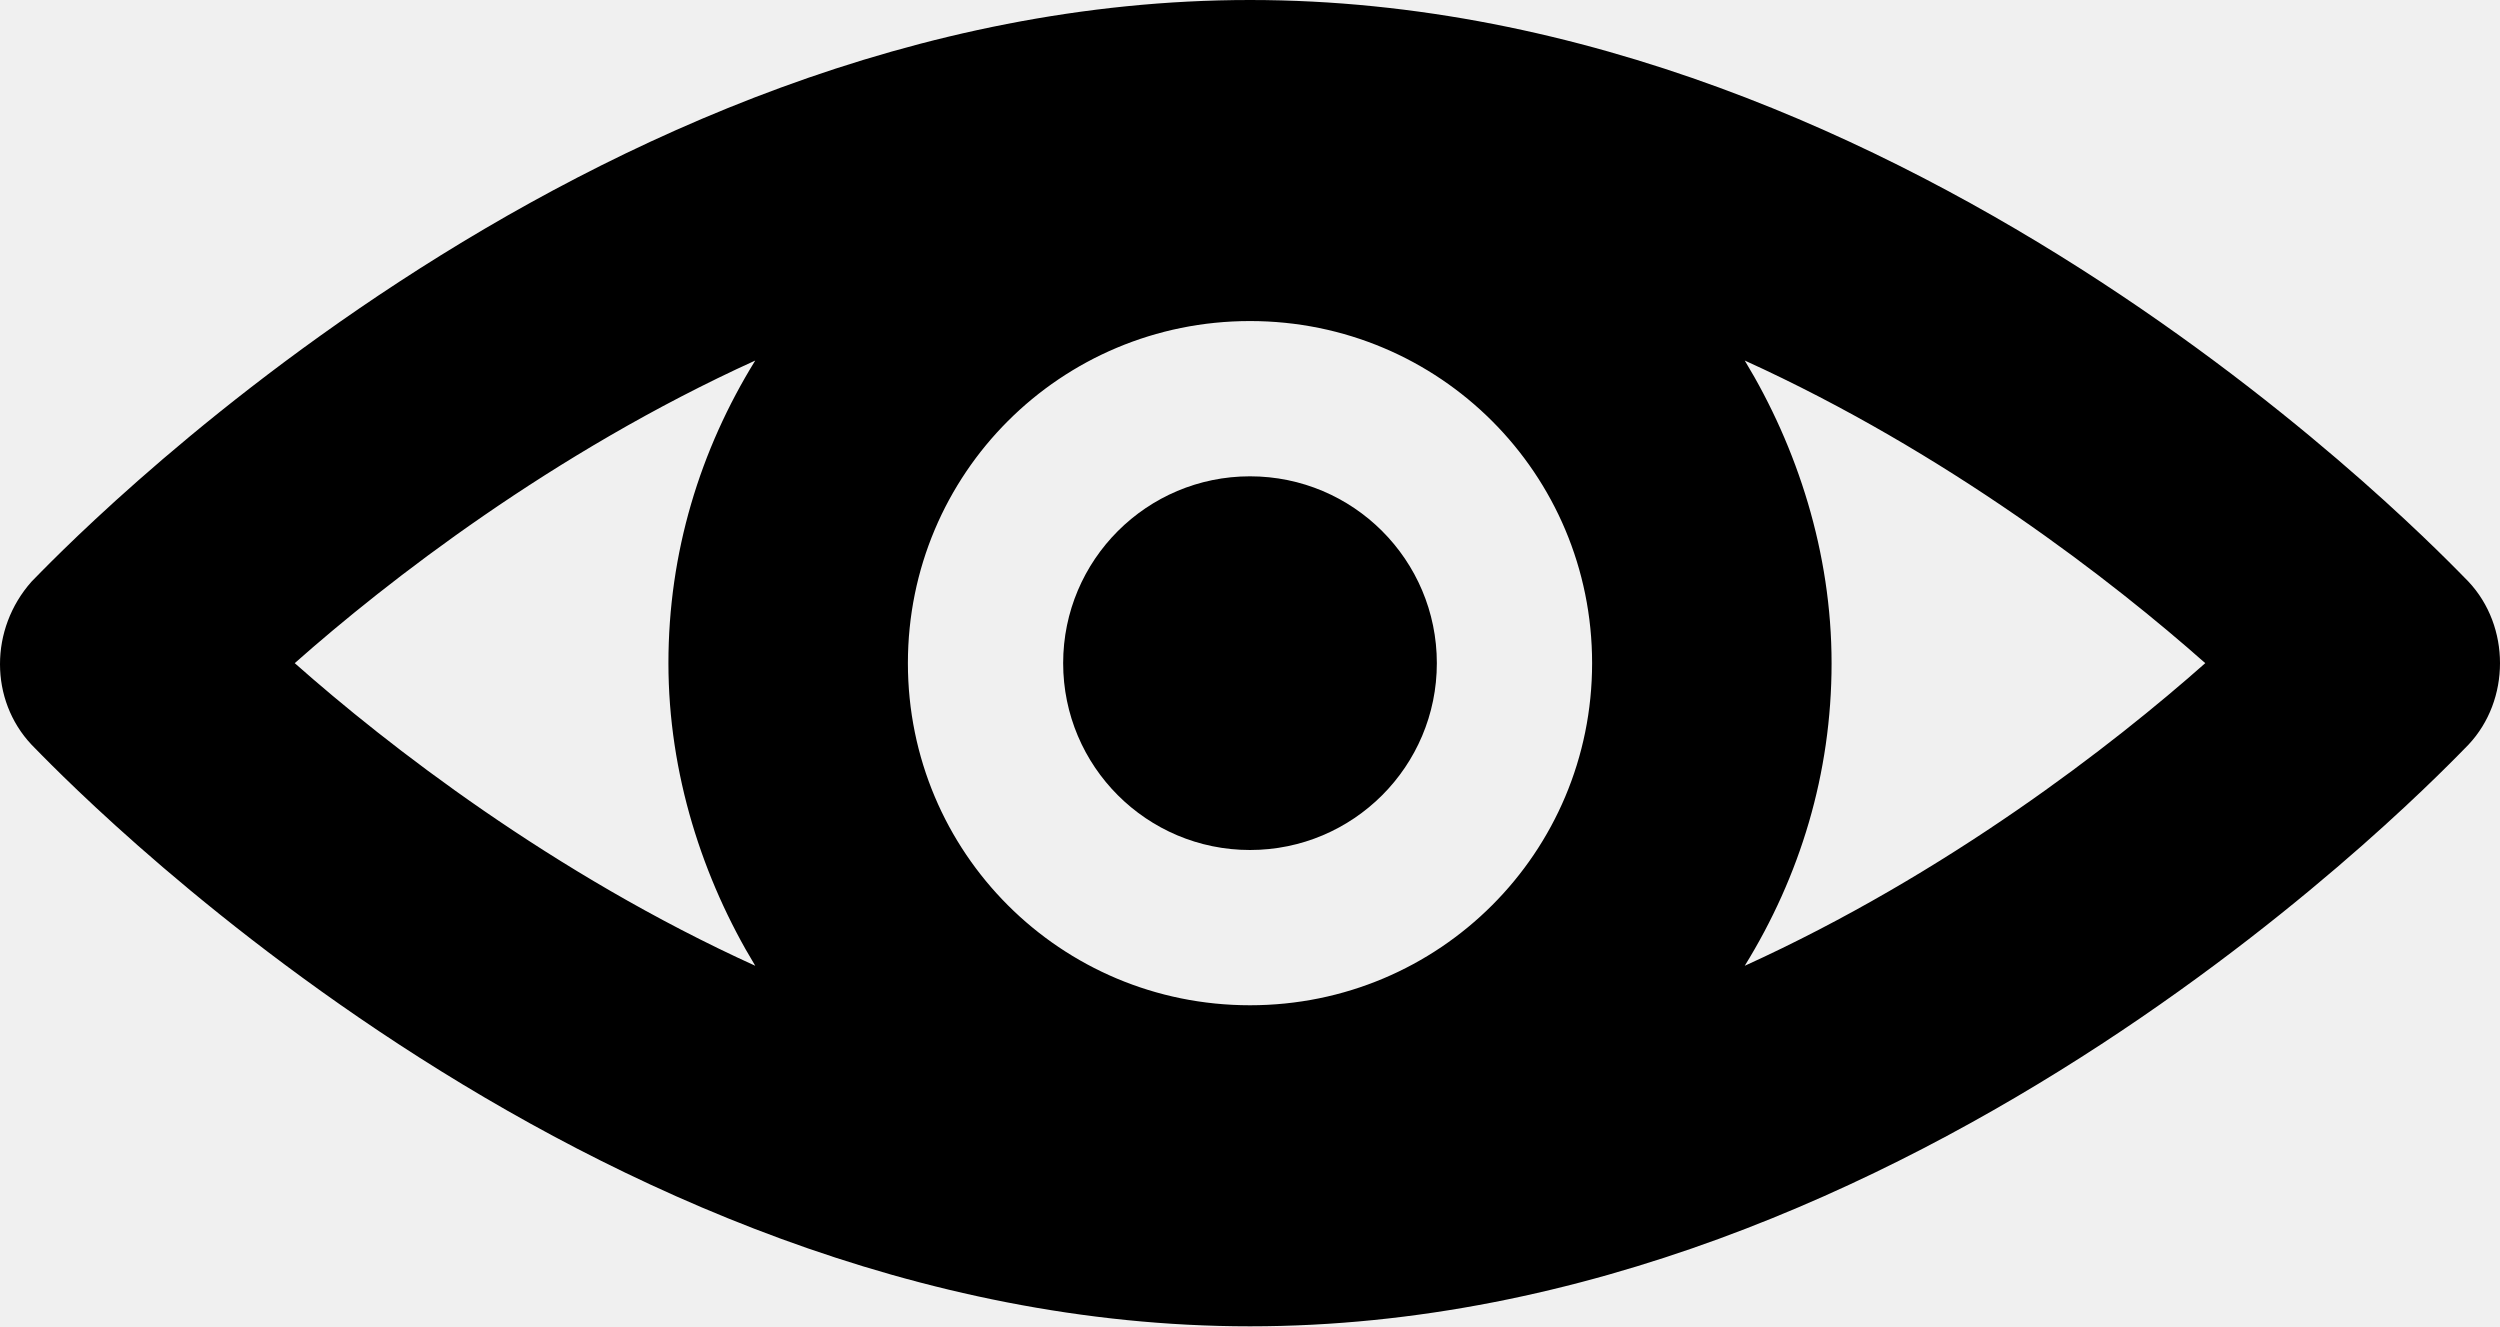
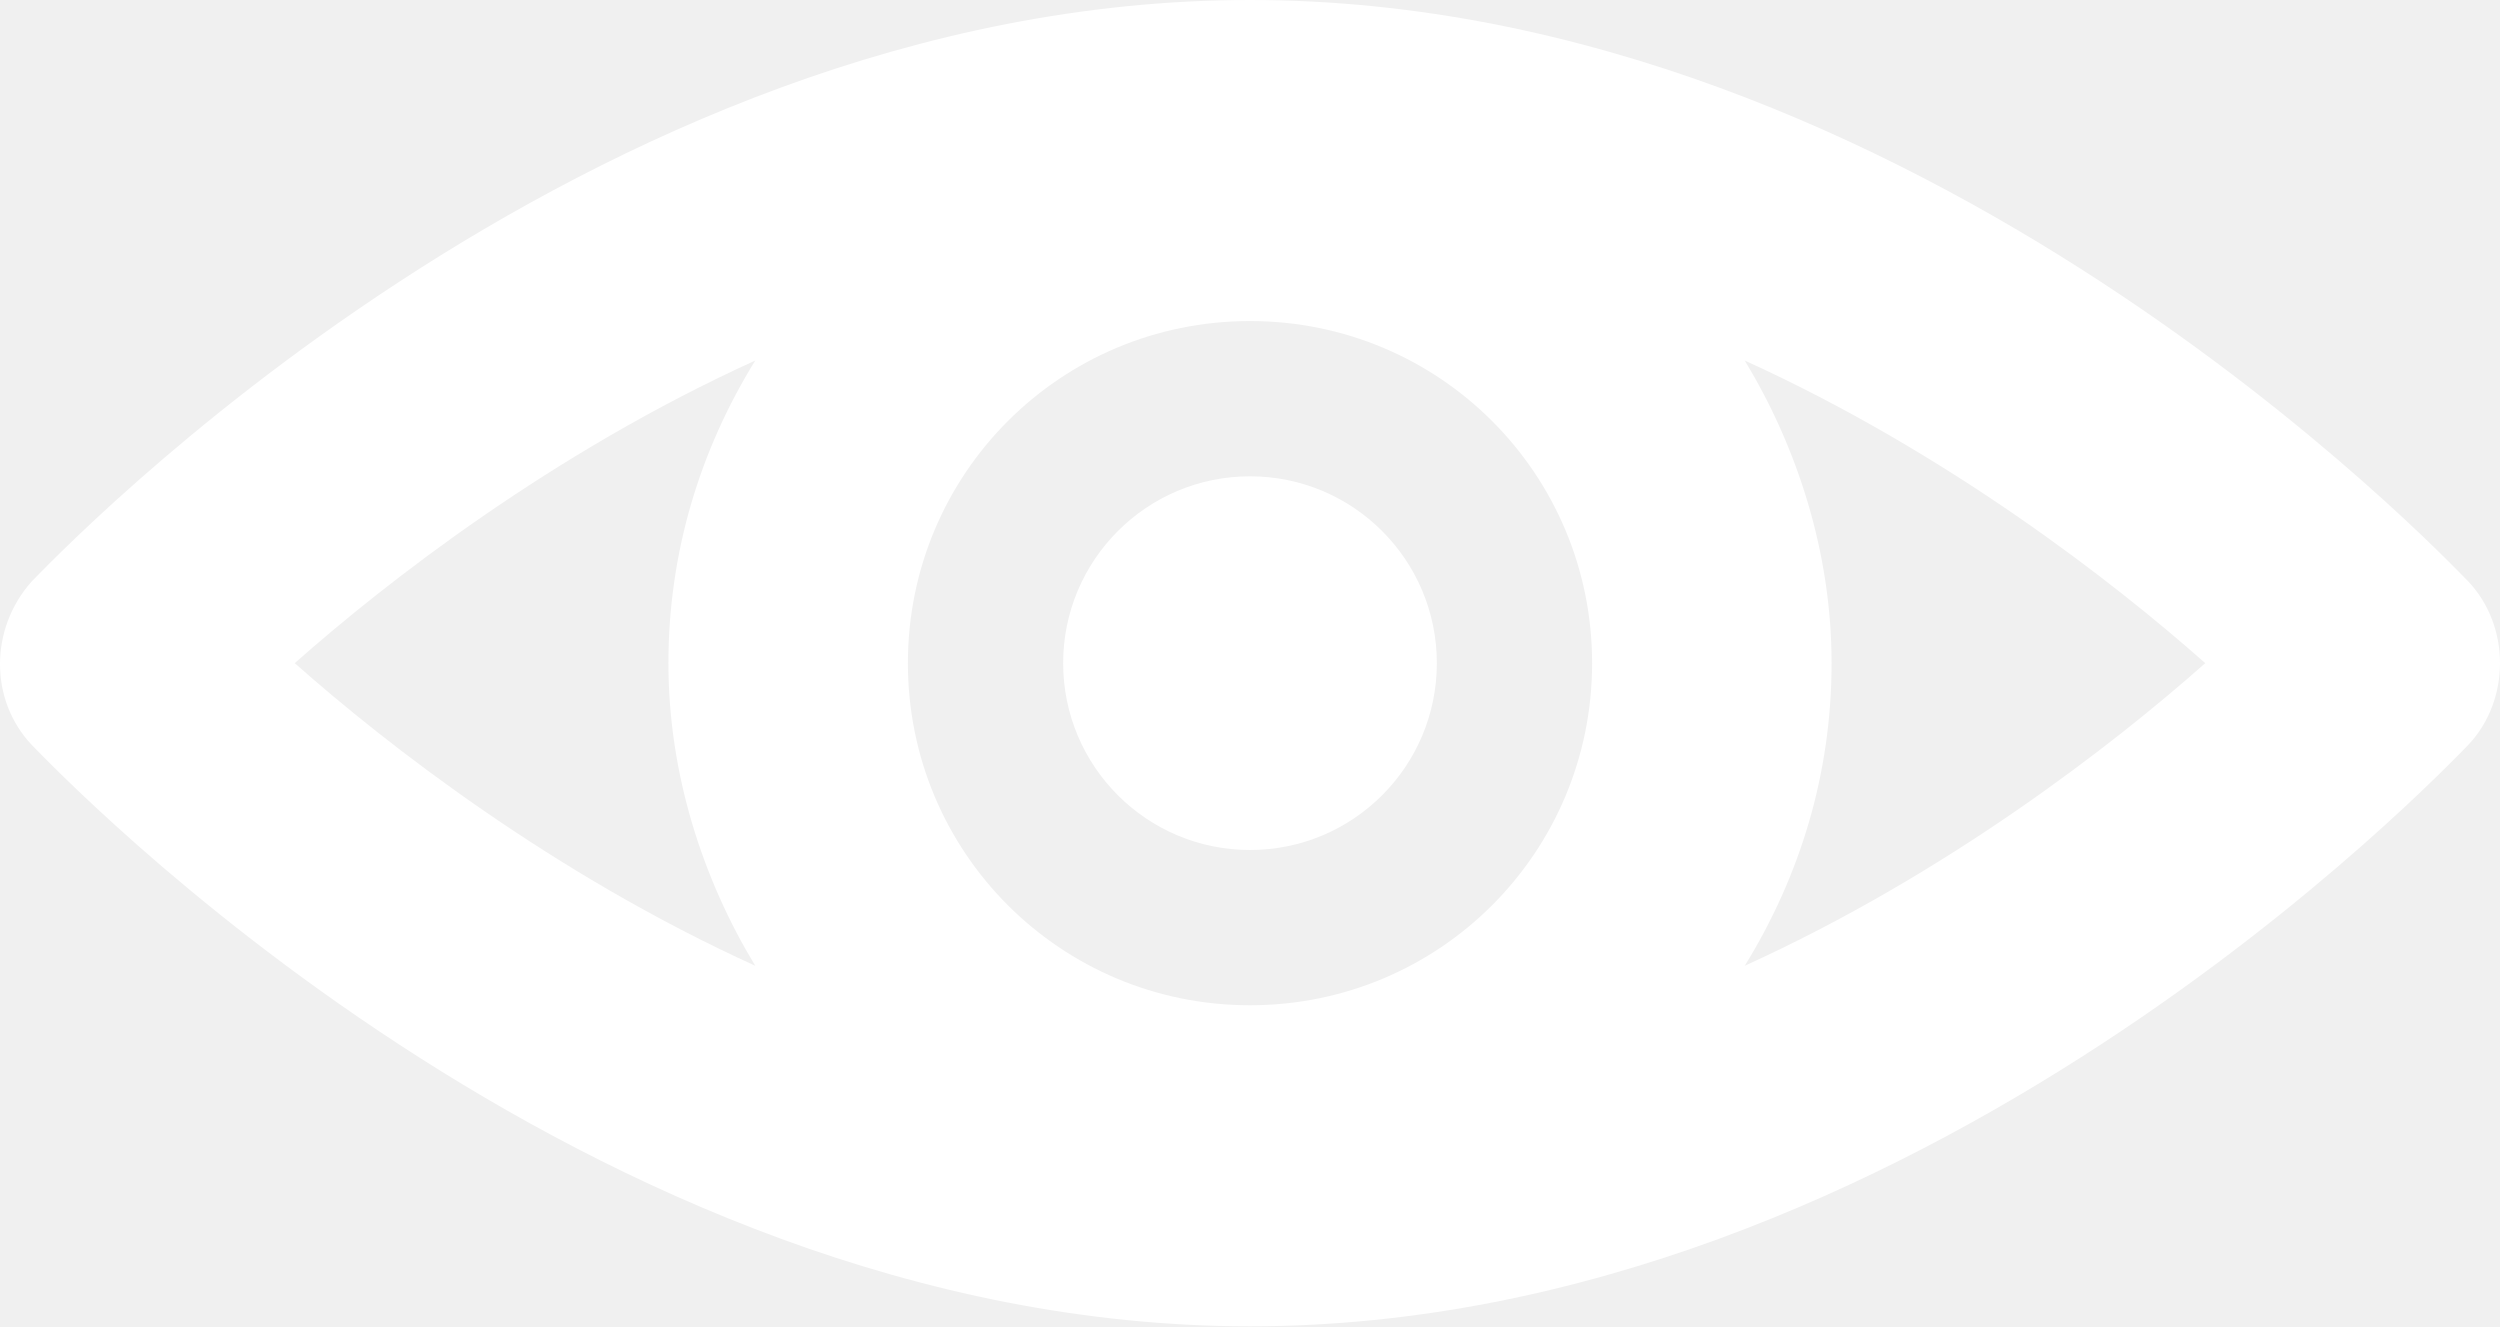
<svg xmlns="http://www.w3.org/2000/svg" version="1.1" x="0px" y="0px" viewBox="0 0 95 50.4" xml:space="preserve" id="svg26" width="95" height="50.4">
  <defs id="defs30" />
-   <g id="g16" transform="translate(-2.5,-24.8)">
-     <path d="M 96.3,46.9 C 95.4,46 75.4,24.8 50,24.8 24.6,24.8 4.6,46 3.7,46.9 2.1,48.7 2.1,51.4 3.7,53.1 4.6,54 24.6,75.2 50,75.2 75.4,75.2 95.4,54 96.3,53.1 c 1.6,-1.7 1.6,-4.5 0,-6.2 z M 50,63 c -7.2,0 -13,-5.8 -13,-13 0,-7.2 5.8,-13 13,-13 7.2,0 13,5.8 13,13 0,7.2 -5.8,13 -13,13 z M 31.2,38.5 c -2.1,3.4 -3.3,7.3 -3.3,11.5 0,4.2 1.3,8.2 3.3,11.5 C 23.5,58 17.2,53.1 13.7,50 17.2,46.9 23.5,42 31.2,38.5 Z m 37.6,23 c 2.1,-3.4 3.3,-7.3 3.3,-11.5 0,-4.2 -1.3,-8.2 -3.3,-11.5 7.7,3.5 14,8.4 17.5,11.5 -3.5,3.1 -9.8,8 -17.5,11.5 z" id="path12" />
-     <circle cx="50" cy="50" r="7.1" id="circle14" />
+   <g id="g16" transform="translate(-2.5,-24.8)" style="fill:#ffffff">
+     <path d="M 96.3,46.9 C 95.4,46 75.4,24.8 50,24.8 24.6,24.8 4.6,46 3.7,46.9 2.1,48.7 2.1,51.4 3.7,53.1 4.6,54 24.6,75.2 50,75.2 75.4,75.2 95.4,54 96.3,53.1 c 1.6,-1.7 1.6,-4.5 0,-6.2 z M 50,63 c -7.2,0 -13,-5.8 -13,-13 0,-7.2 5.8,-13 13,-13 7.2,0 13,5.8 13,13 0,7.2 -5.8,13 -13,13 z M 31.2,38.5 c -2.1,3.4 -3.3,7.3 -3.3,11.5 0,4.2 1.3,8.2 3.3,11.5 C 23.5,58 17.2,53.1 13.7,50 17.2,46.9 23.5,42 31.2,38.5 Z m 37.6,23 c 2.1,-3.4 3.3,-7.3 3.3,-11.5 0,-4.2 -1.3,-8.2 -3.3,-11.5 7.7,3.5 14,8.4 17.5,11.5 -3.5,3.1 -9.8,8 -17.5,11.5 z" id="path12" style="fill:#ffffff" />
+     <circle cx="50" cy="50" r="7.1" id="circle14" style="fill:#ffffff" />
  </g>
</svg>
